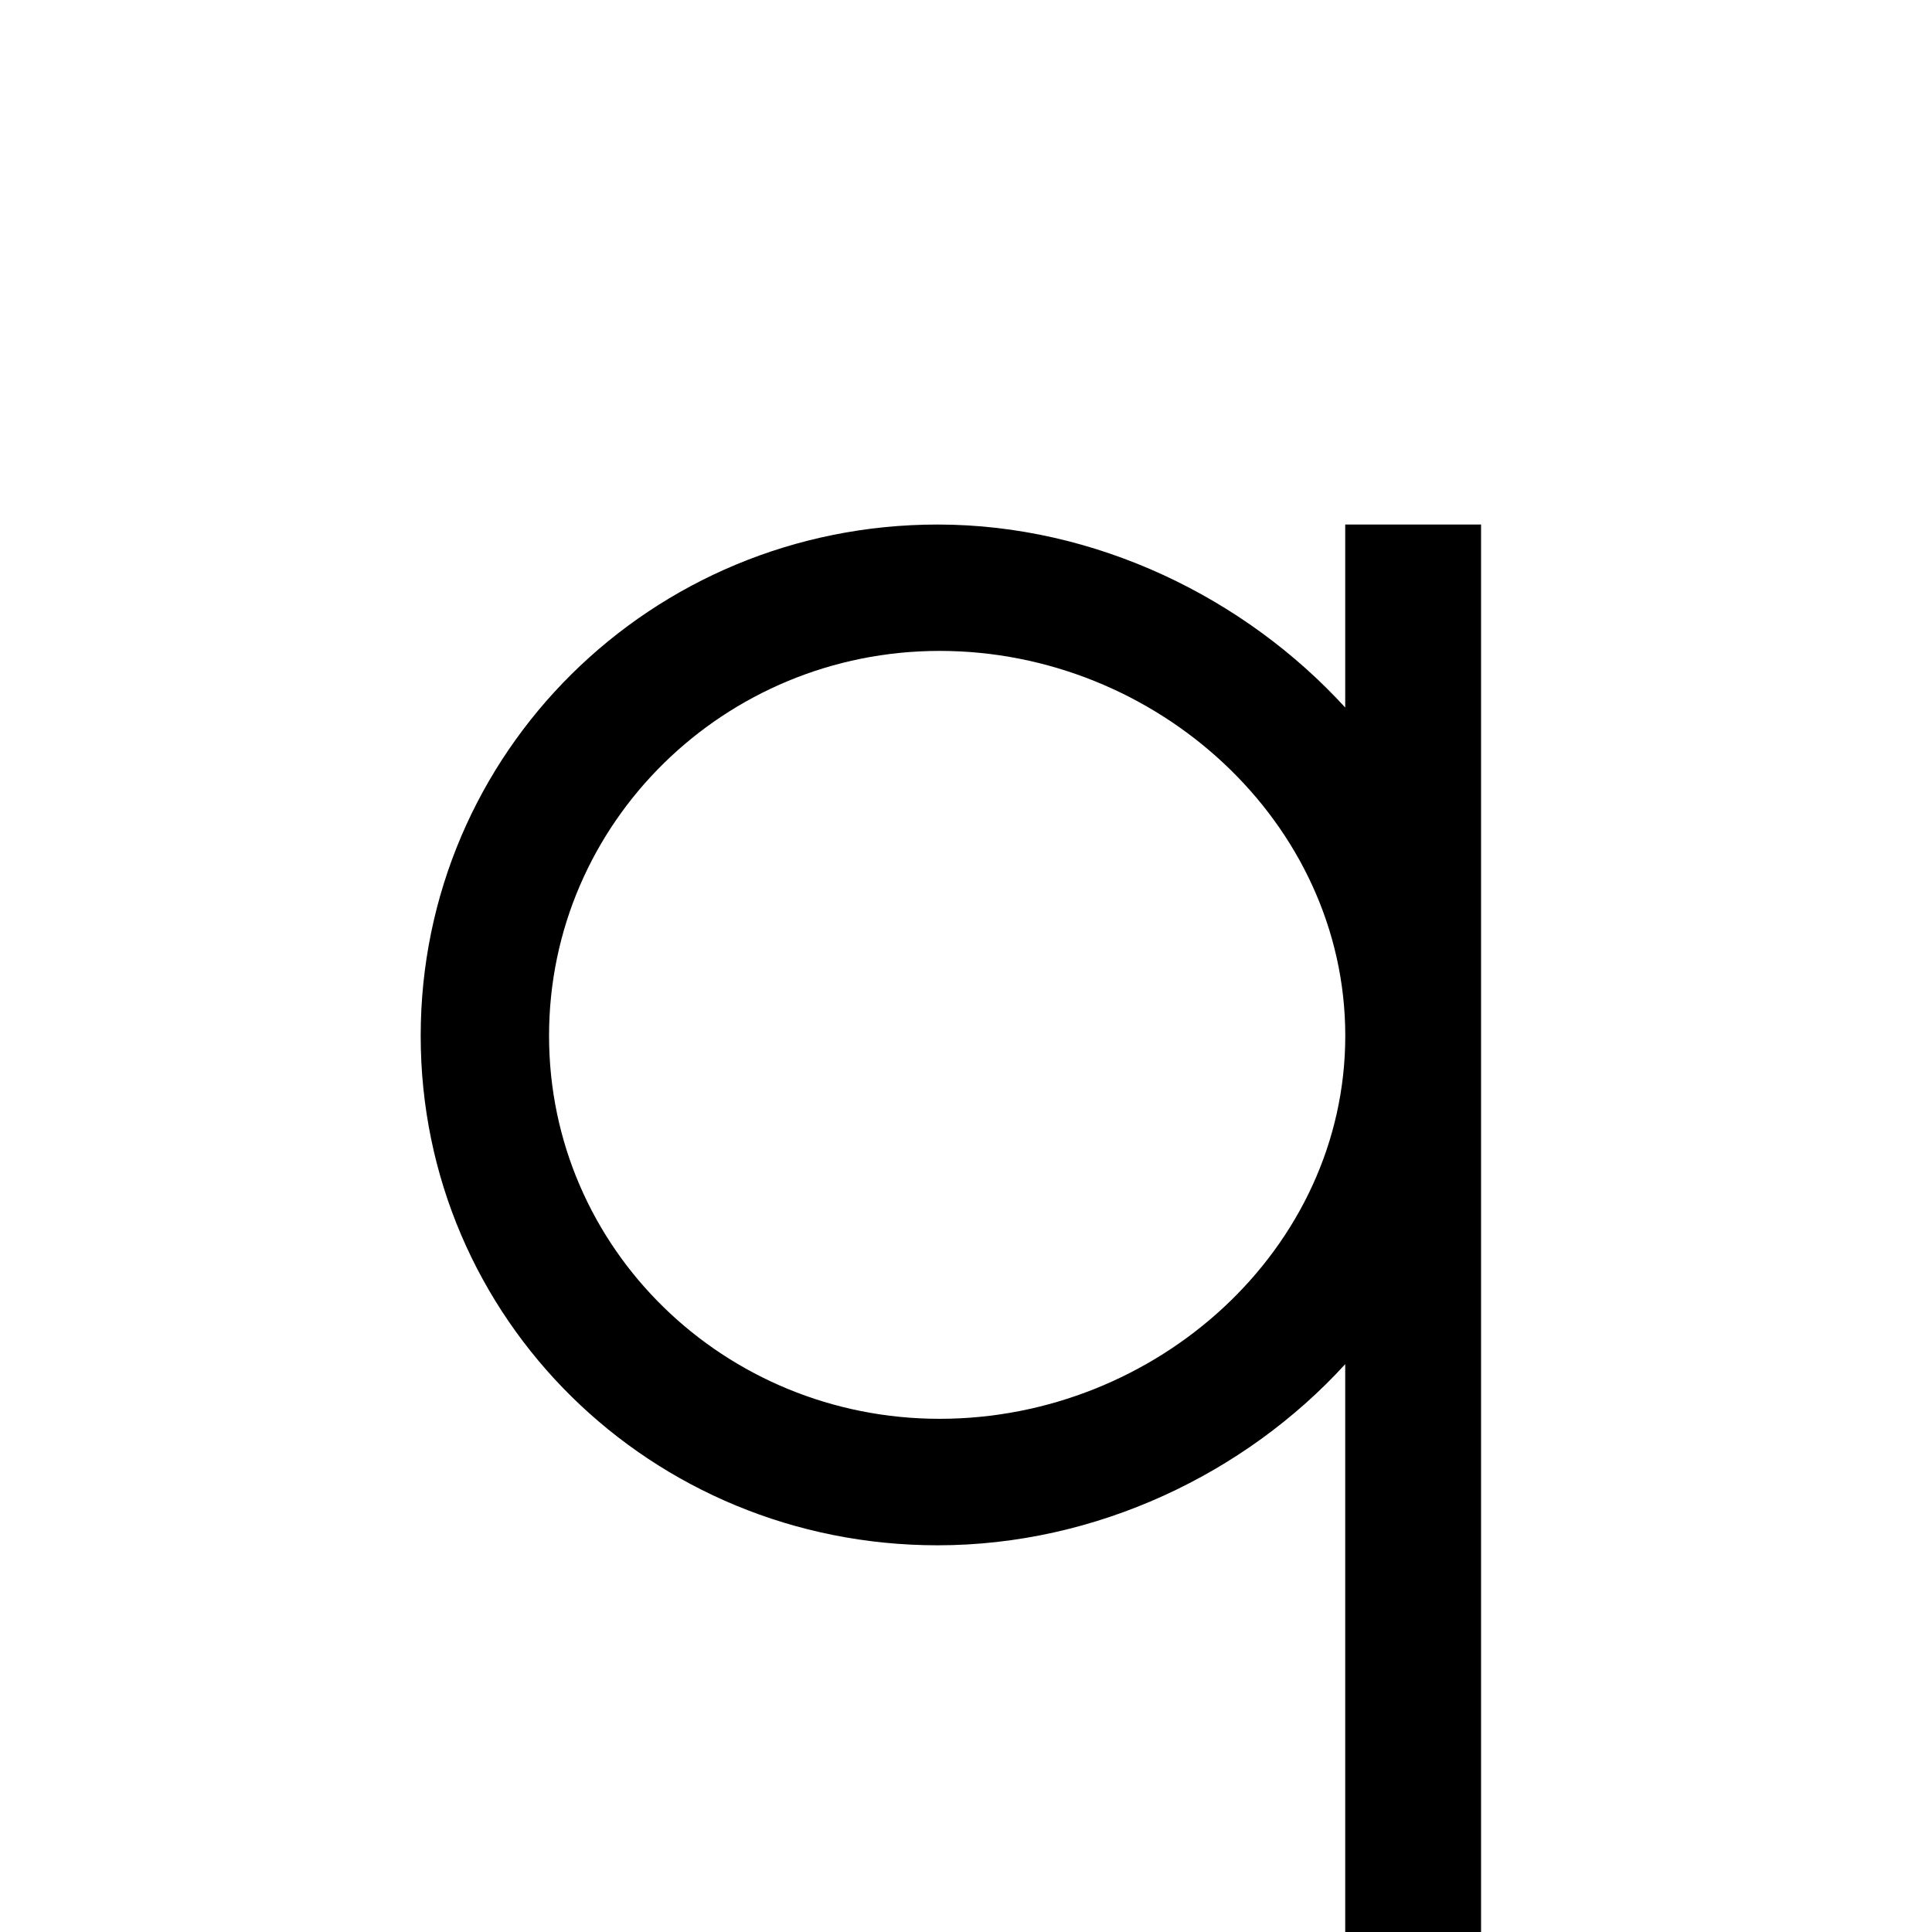
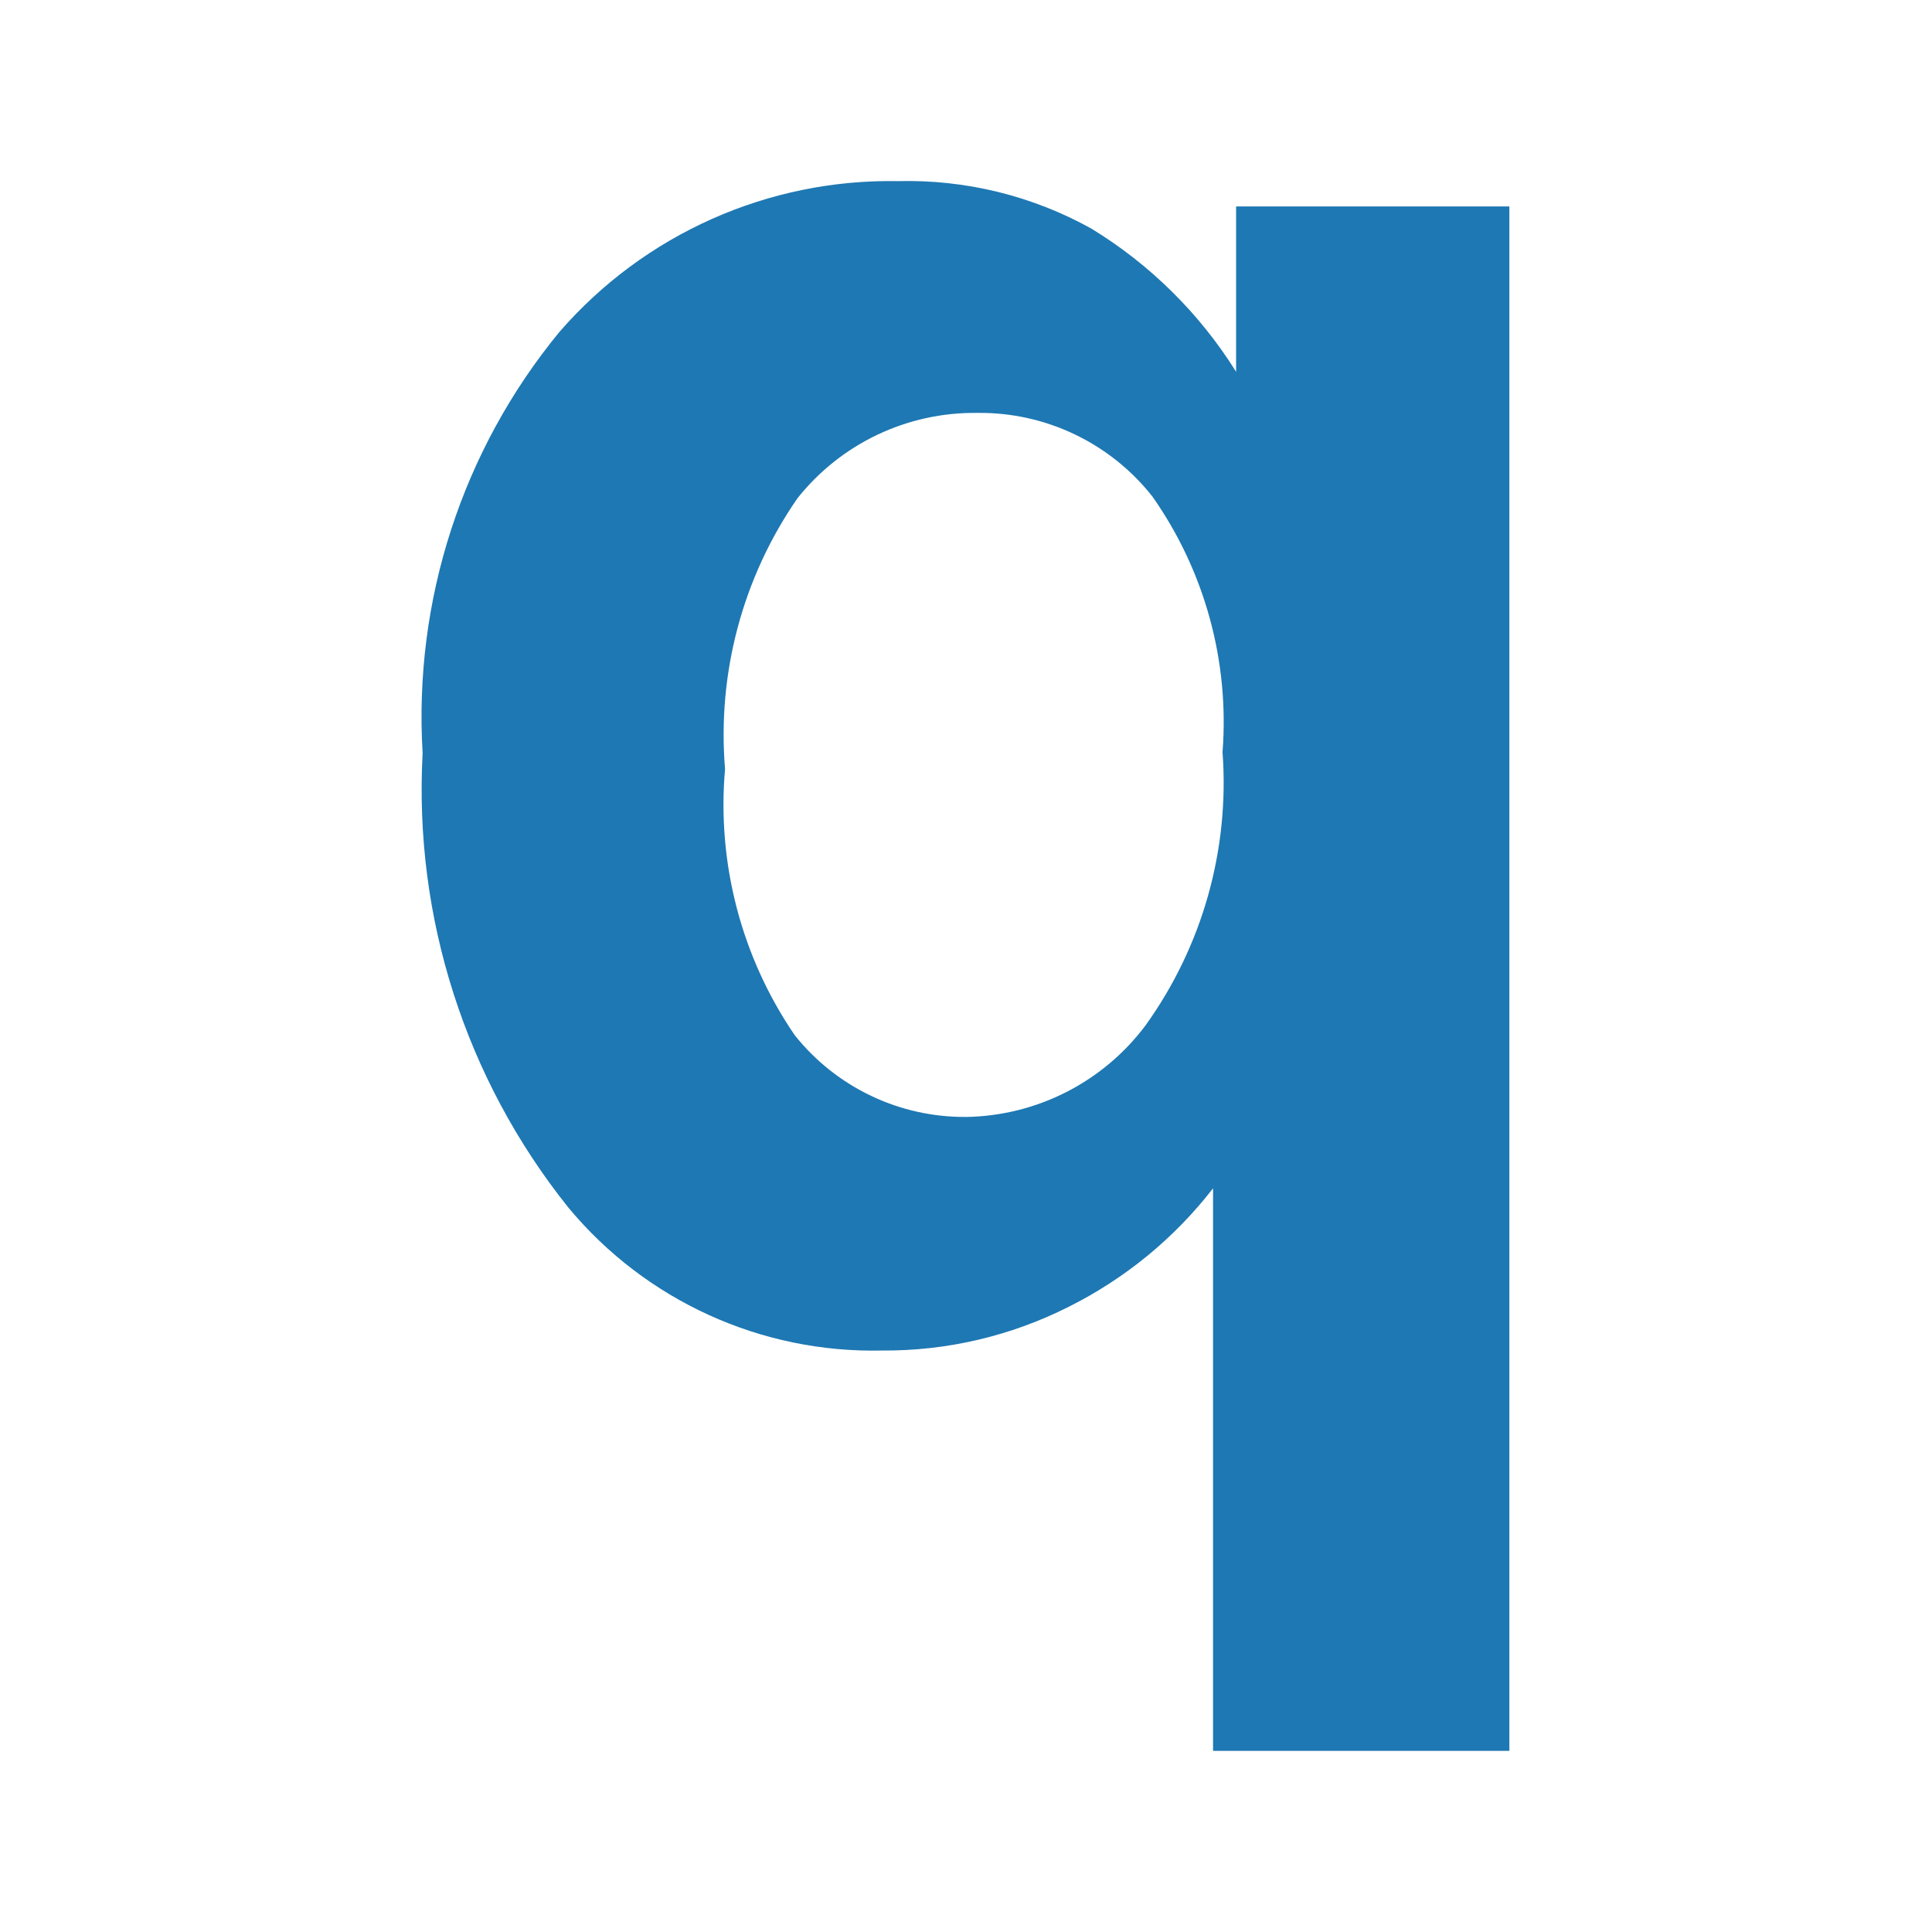
- <svg xmlns="http://www.w3.org/2000/svg" fill="#000000" width="800px" height="800px" viewBox="-6 0 32 32" version="1.1">
-   <path d="M16.281 11.719v-3.031h2.25v23.563h-2.25v-9.656c-1.656 1.813-4.125 3-6.75 3-4.75 0-8.563-3.75-8.563-8.438s3.813-8.469 8.563-8.469c2.625 0 5.094 1.219 6.75 3.031zM9.563 23.5c3.594 0 6.719-2.813 6.719-6.344s-3.125-6.375-6.719-6.375c-3.563 0-6.469 2.844-6.469 6.375s2.906 6.344 6.469 6.344z" />
+ <svg xmlns="http://www.w3.org/2000/svg" width="800px" height="800px" viewBox="0 0 32 32">
+   <path d="M20.092,29V19.682A6.953,6.953,0,0,1,17.7,21.645a6.743,6.743,0,0,1-3.089.724A6.557,6.557,0,0,1,9.413,20,11.081,11.081,0,0,1,7,12.475,10.033,10.033,0,0,1,9.264,5.5,7.251,7.251,0,0,1,14.874,3a6.266,6.266,0,0,1,3.2.785,7.329,7.329,0,0,1,2.4,2.373V3.419H25V29Zm.157-16.542a6.492,6.492,0,0,0-1.16-4.232,3.634,3.634,0,0,0-2.905-1.387,3.742,3.742,0,0,0-2.975,1.413,6.881,6.881,0,0,0-1.2,4.485,6.767,6.767,0,0,0,1.152,4.406A3.593,3.593,0,0,0,16.009,18.5a3.786,3.786,0,0,0,2.966-1.518A6.889,6.889,0,0,0,20.249,12.458Z" style="fill:#1e78b3" />
</svg>
